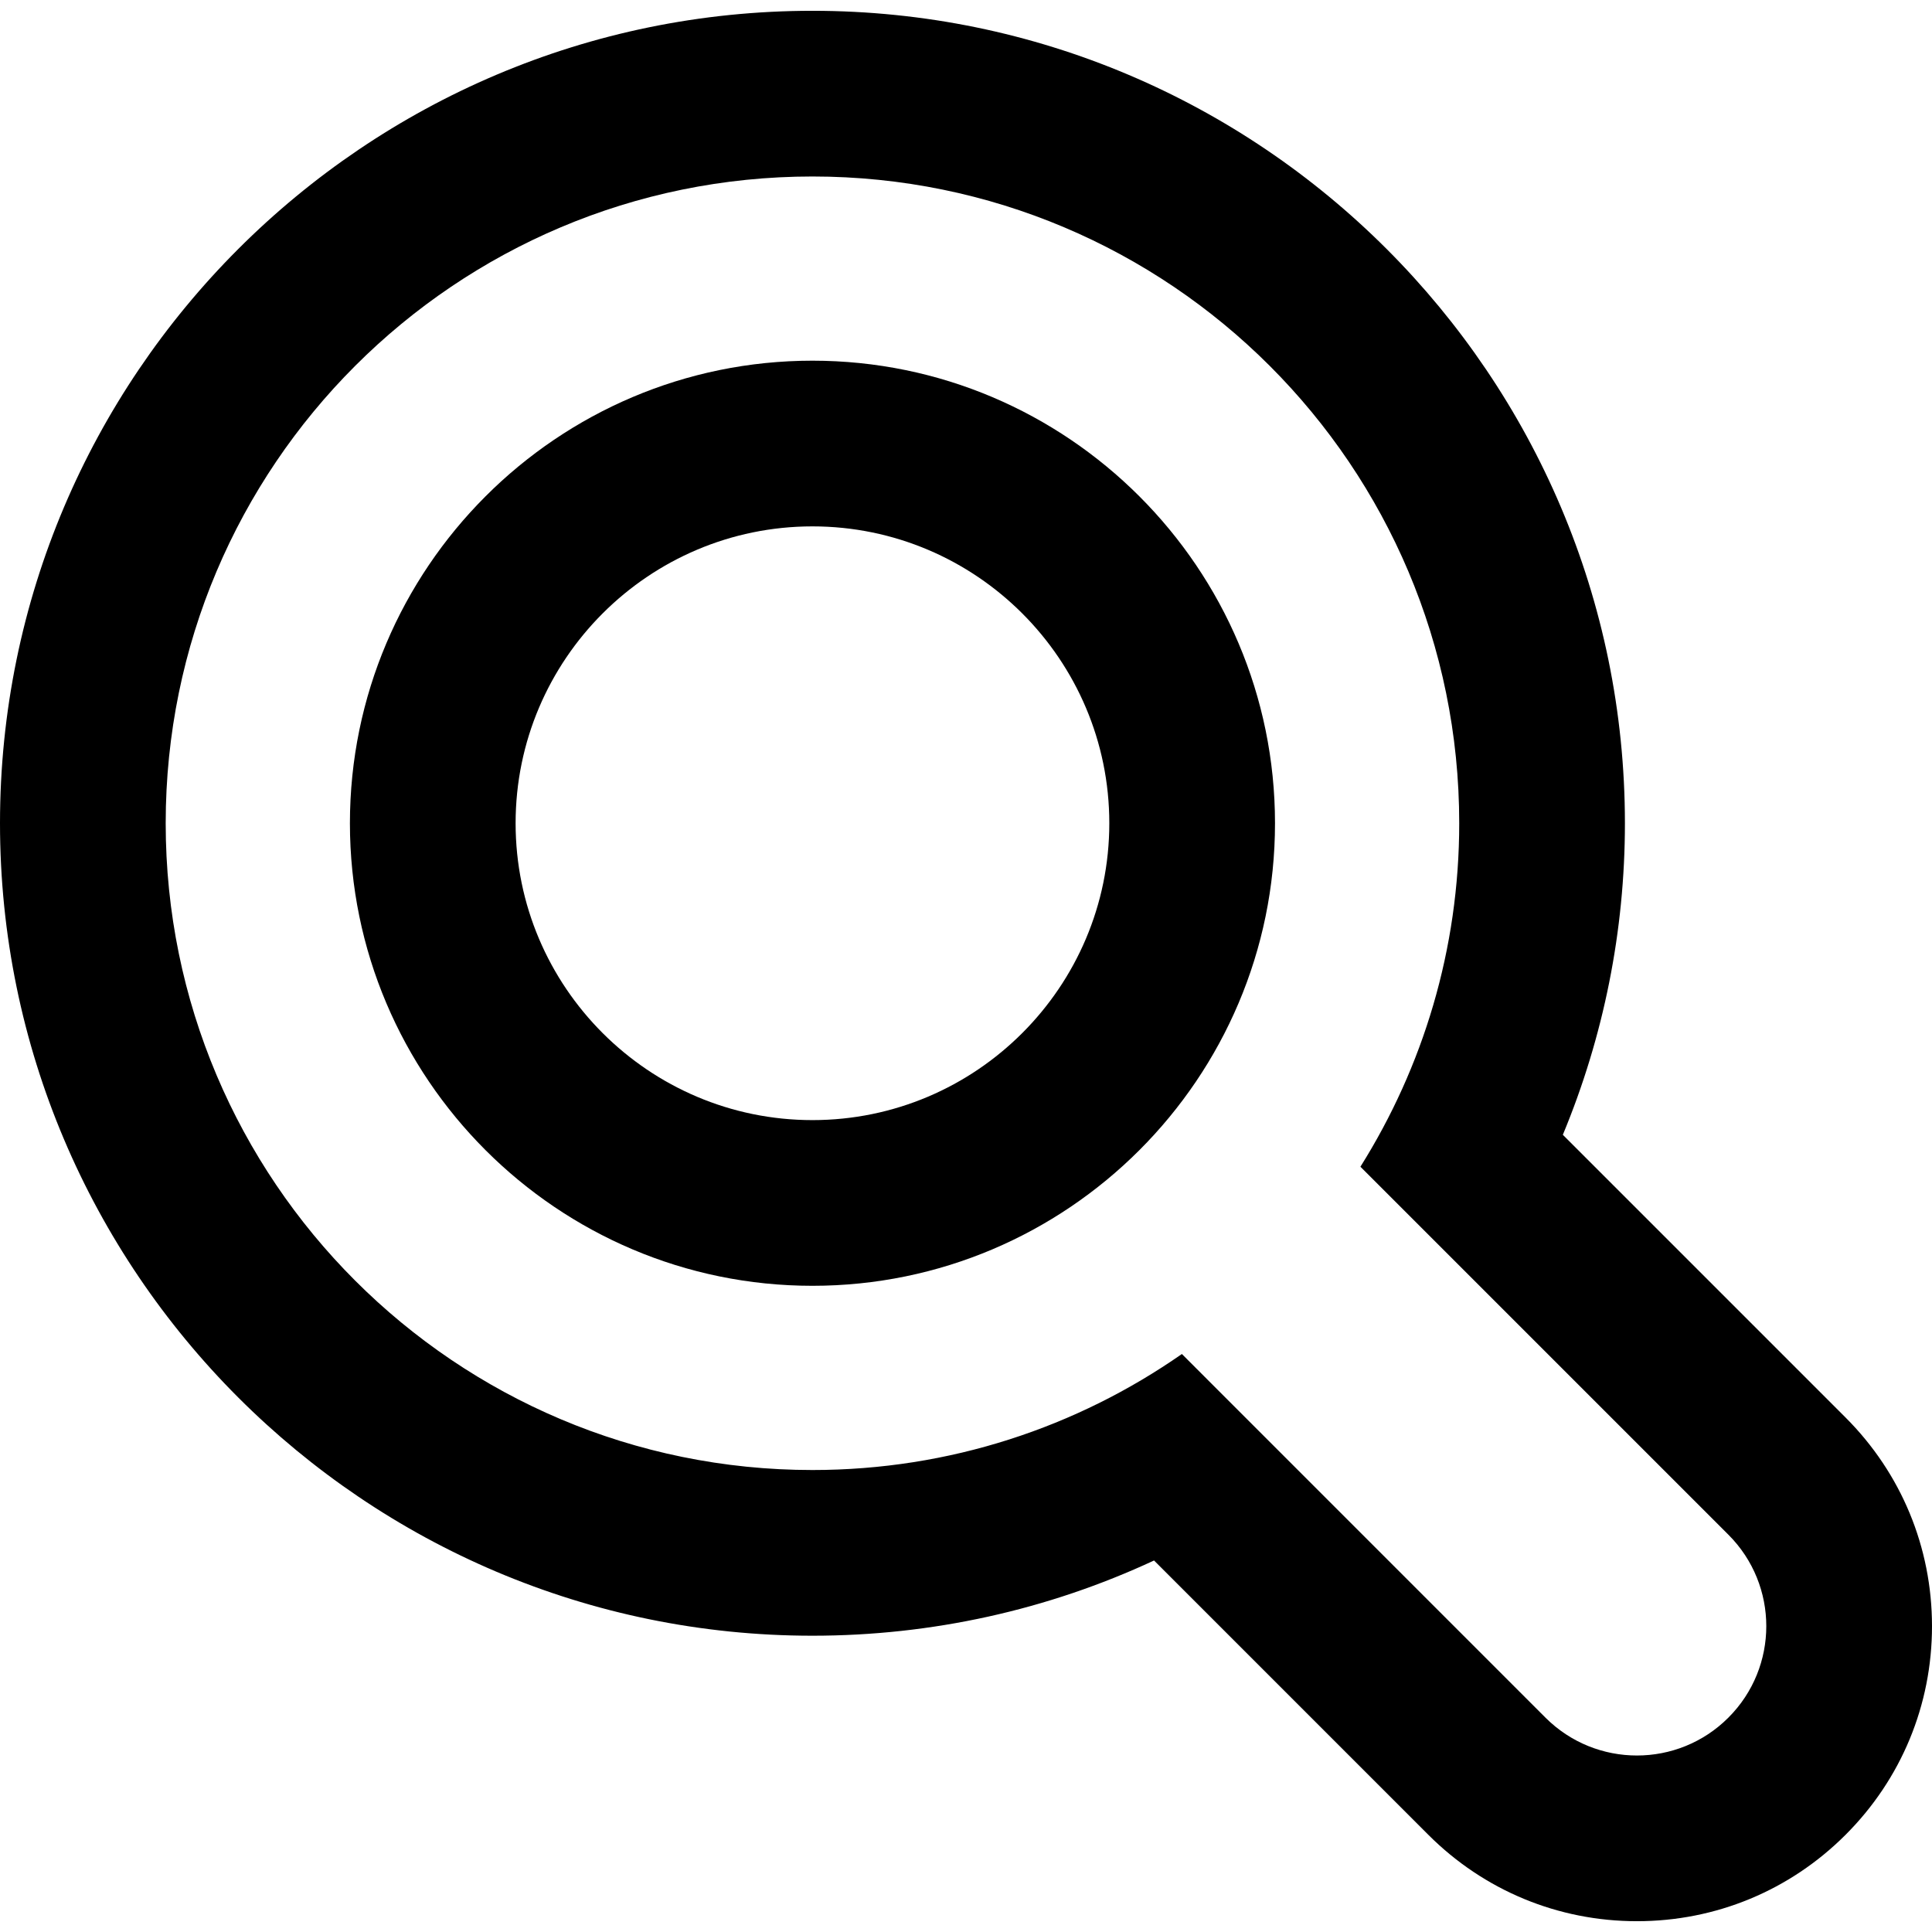
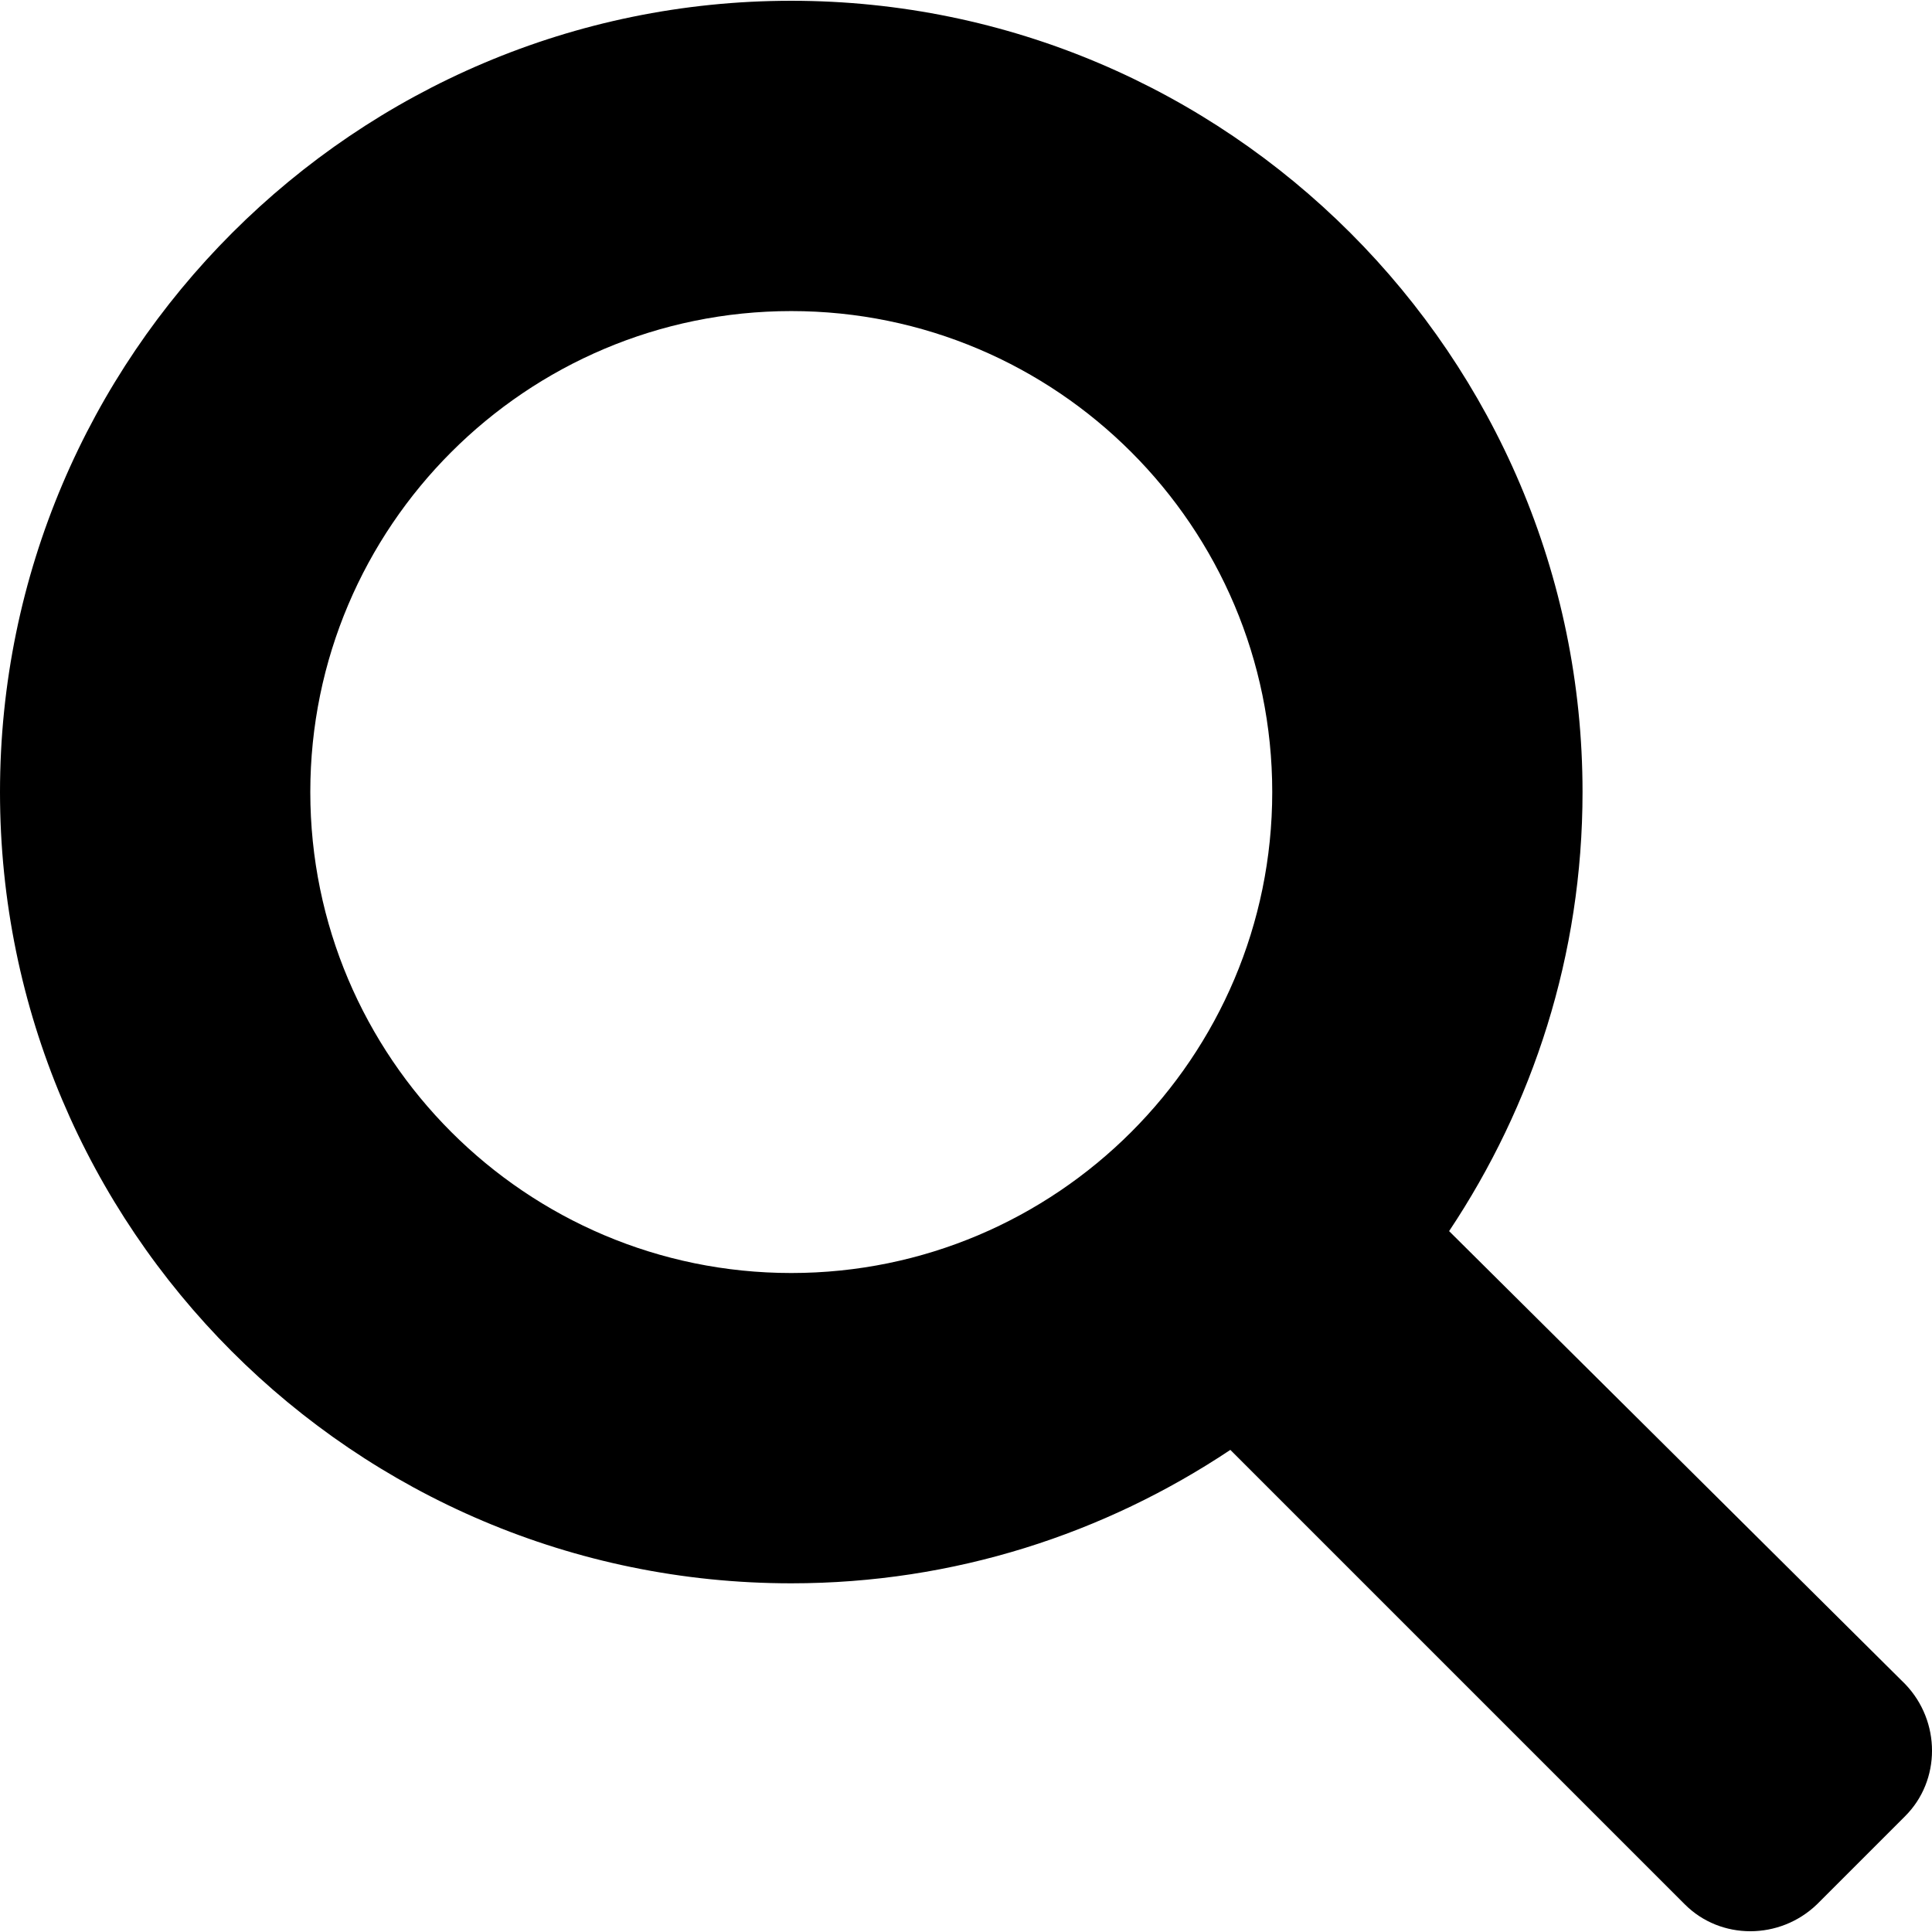
- <svg xmlns="http://www.w3.org/2000/svg" version="1.1" id="Capa_1" x="0px" y="0px" viewBox="0 0 69.961 69.961" style="enable-background:new 0 0 69.961 69.961;" xml:space="preserve">
+ <svg xmlns="http://www.w3.org/2000/svg" version="1.1" id="Capa_1" x="0px" y="0px" width="124.524px" height="124.524px" viewBox="0 0 124.524 124.524" style="enable-background:new 0 0 124.524 124.524;" xml:space="preserve">
  <g>
-     <path d="M66.829,51.329L56.593,41.093c1.479-3.56,2.248-7.387,2.248-11.282c0-16.222-13.198-29.42-29.421-29.42   C13.198,0.391,0,13.589,0,29.811c0,16.223,13.198,29.421,29.42,29.421c4.318,0,8.518-0.932,12.37-2.724l9.931,9.932   c2.019,2.019,4.701,3.13,7.556,3.13s5.539-1.112,7.557-3.132c2.016-2.015,3.127-4.698,3.127-7.553   C69.96,56.032,68.849,53.348,66.829,51.329z M62.588,62.198c-0.914,0.915-2.113,1.372-3.312,1.372s-2.397-0.457-3.313-1.372   L42.798,49.031c-3.794,2.646-8.403,4.201-13.378,4.201C16.485,53.232,6,42.746,6,29.811s10.485-23.42,23.42-23.42   s23.421,10.485,23.421,23.42c0,4.57-1.314,8.832-3.578,12.438l13.325,13.325C64.418,57.403,64.418,60.369,62.588,62.198z" />
-     <path d="M29.42,13.061c-9.235,0-16.749,7.514-16.749,16.75s7.514,16.75,16.749,16.75c9.236,0,16.75-7.514,16.75-16.75   S38.656,13.061,29.42,13.061z M29.42,40.561c-5.927,0-10.749-4.822-10.749-10.75s4.822-10.75,10.749-10.75   c5.928,0,10.75,4.822,10.75,10.75S35.348,40.561,29.42,40.561z" />
+     <path d="M51,102.05c10.5,0,20.2-3.2,28.3-8.6l29.3,29.3c2.301,2.3,6.101,2.3,8.5,0l5.7-5.7c2.3-2.3,2.3-6.1,0-8.5L93.4,79.35   c5.399-8.1,8.6-17.8,8.6-28.3c0-28.1-22.9-51-51-51c-28.1,0-51,22.9-51,51C0,79.149,22.8,102.05,51,102.05z M51,20.05   c17.1,0,31,13.9,31,31c0,17.1-13.9,31-31,31c-17.1,0-31-13.9-31-31C20,33.95,33.9,20.05,51,20.05z" />
  </g>
  <g>
</g>
  <g>
</g>
  <g>
</g>
  <g>
</g>
  <g>
</g>
  <g>
</g>
  <g>
</g>
  <g>
</g>
  <g>
</g>
  <g>
</g>
  <g>
</g>
  <g>
</g>
  <g>
</g>
  <g>
</g>
  <g>
</g>
</svg>
